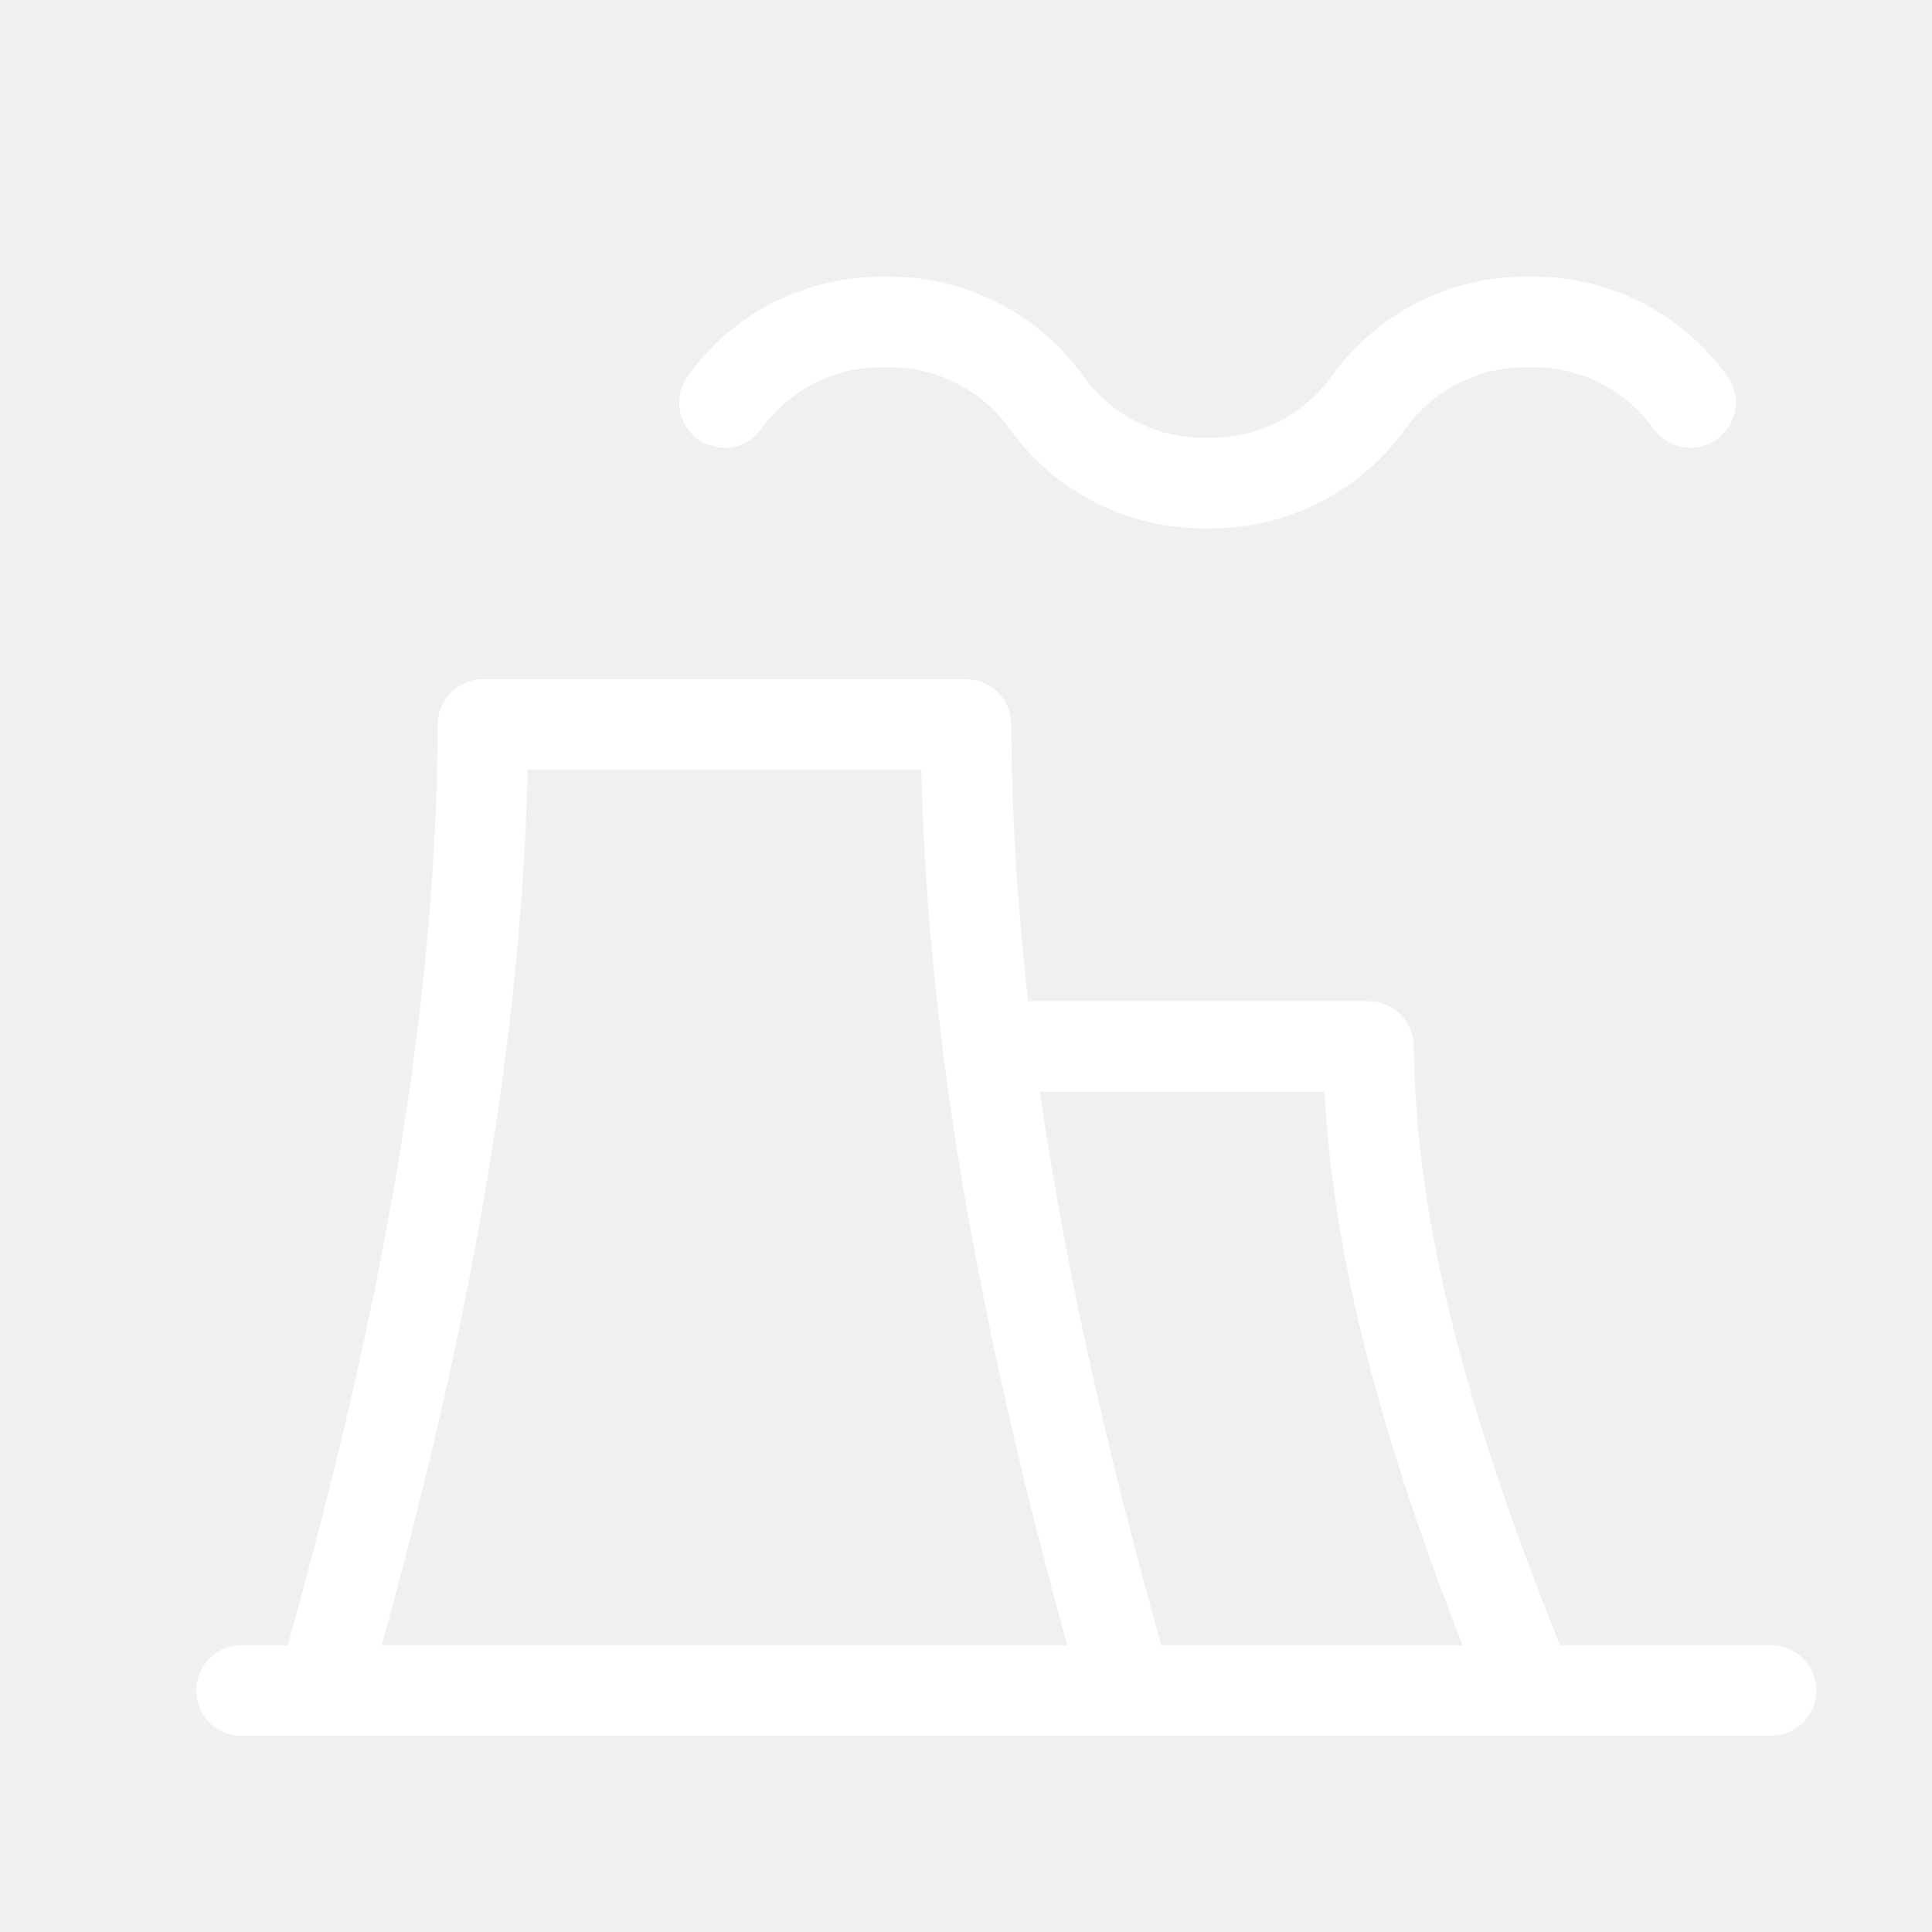
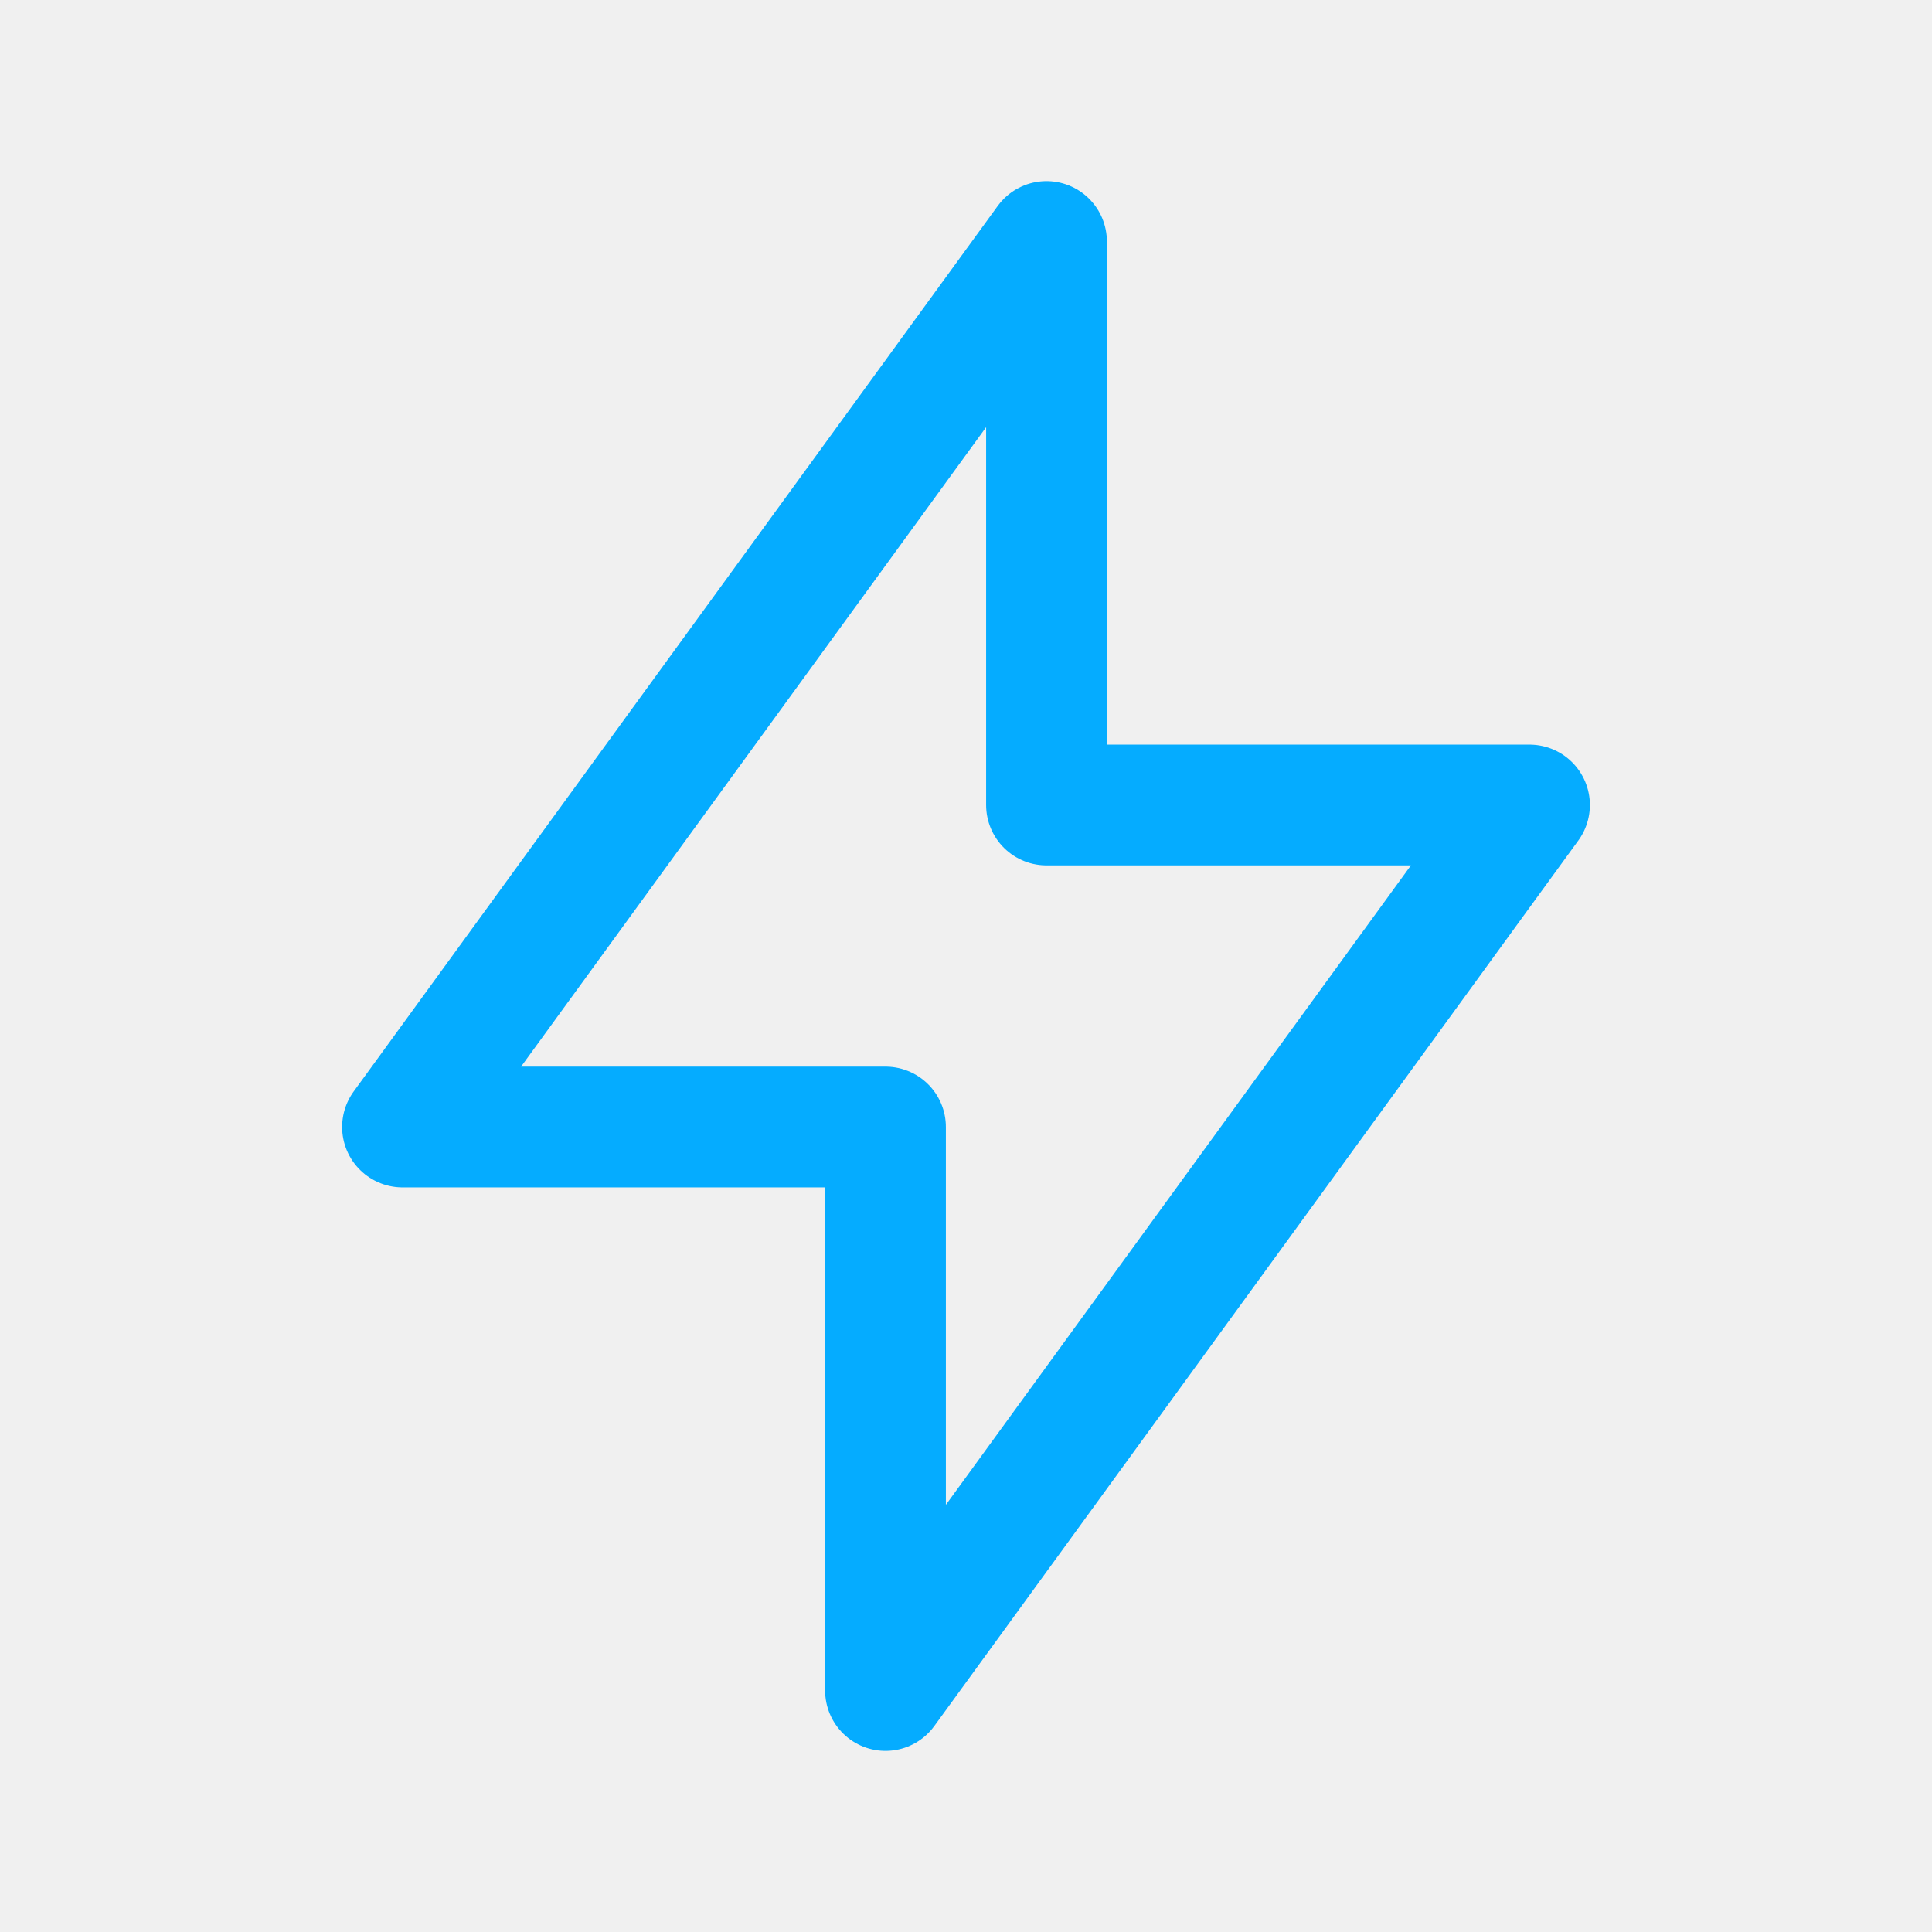
- <svg xmlns="http://www.w3.org/2000/svg" width="32" height="32" fill="none">
-   <g clip-path="url(#clip0_32_22351)" stroke="#fff" stroke-width="1.5" stroke-linecap="round" stroke-linejoin="round">
-     <path d="M5.333 28C6.864 22.64 7.978 17.297 8 12h8c.023 5.297 1.137 10.64 2.667 16" />
-     <path d="M16.666 17.333h6c.034 3.483 1.192 7.062 2.667 10.667M12 6.667a3.2 3.2 0 012.667-1.334 3.2 3.2 0 012.666 1.334A3.2 3.2 0 0020 8a3.2 3.2 0 002.667-1.333 3.2 3.2 0 012.666-1.334A3.2 3.2 0 0128 6.667M4 28h25.333" />
+ <svg xmlns="http://www.w3.org/2000/svg" width="24" height="24" fill="none">
+   <g clip-path="url(#clip0_1_764)">
+     <path d="M13 3v7h6l-8 11v-7H5l8-11z" stroke="#05ACFF" stroke-width="1.5" stroke-linecap="round" stroke-linejoin="round" />
  </g>
  <defs>
-     <clipPath id="clip0_32_22351">
-       <path fill="#fff" d="M0 0h32v32H0z" />
+     <clipPath id="clip0_1_764">
+       <path fill="#fff" d="M0 0h24v24H0z" />
    </clipPath>
  </defs>
</svg>
